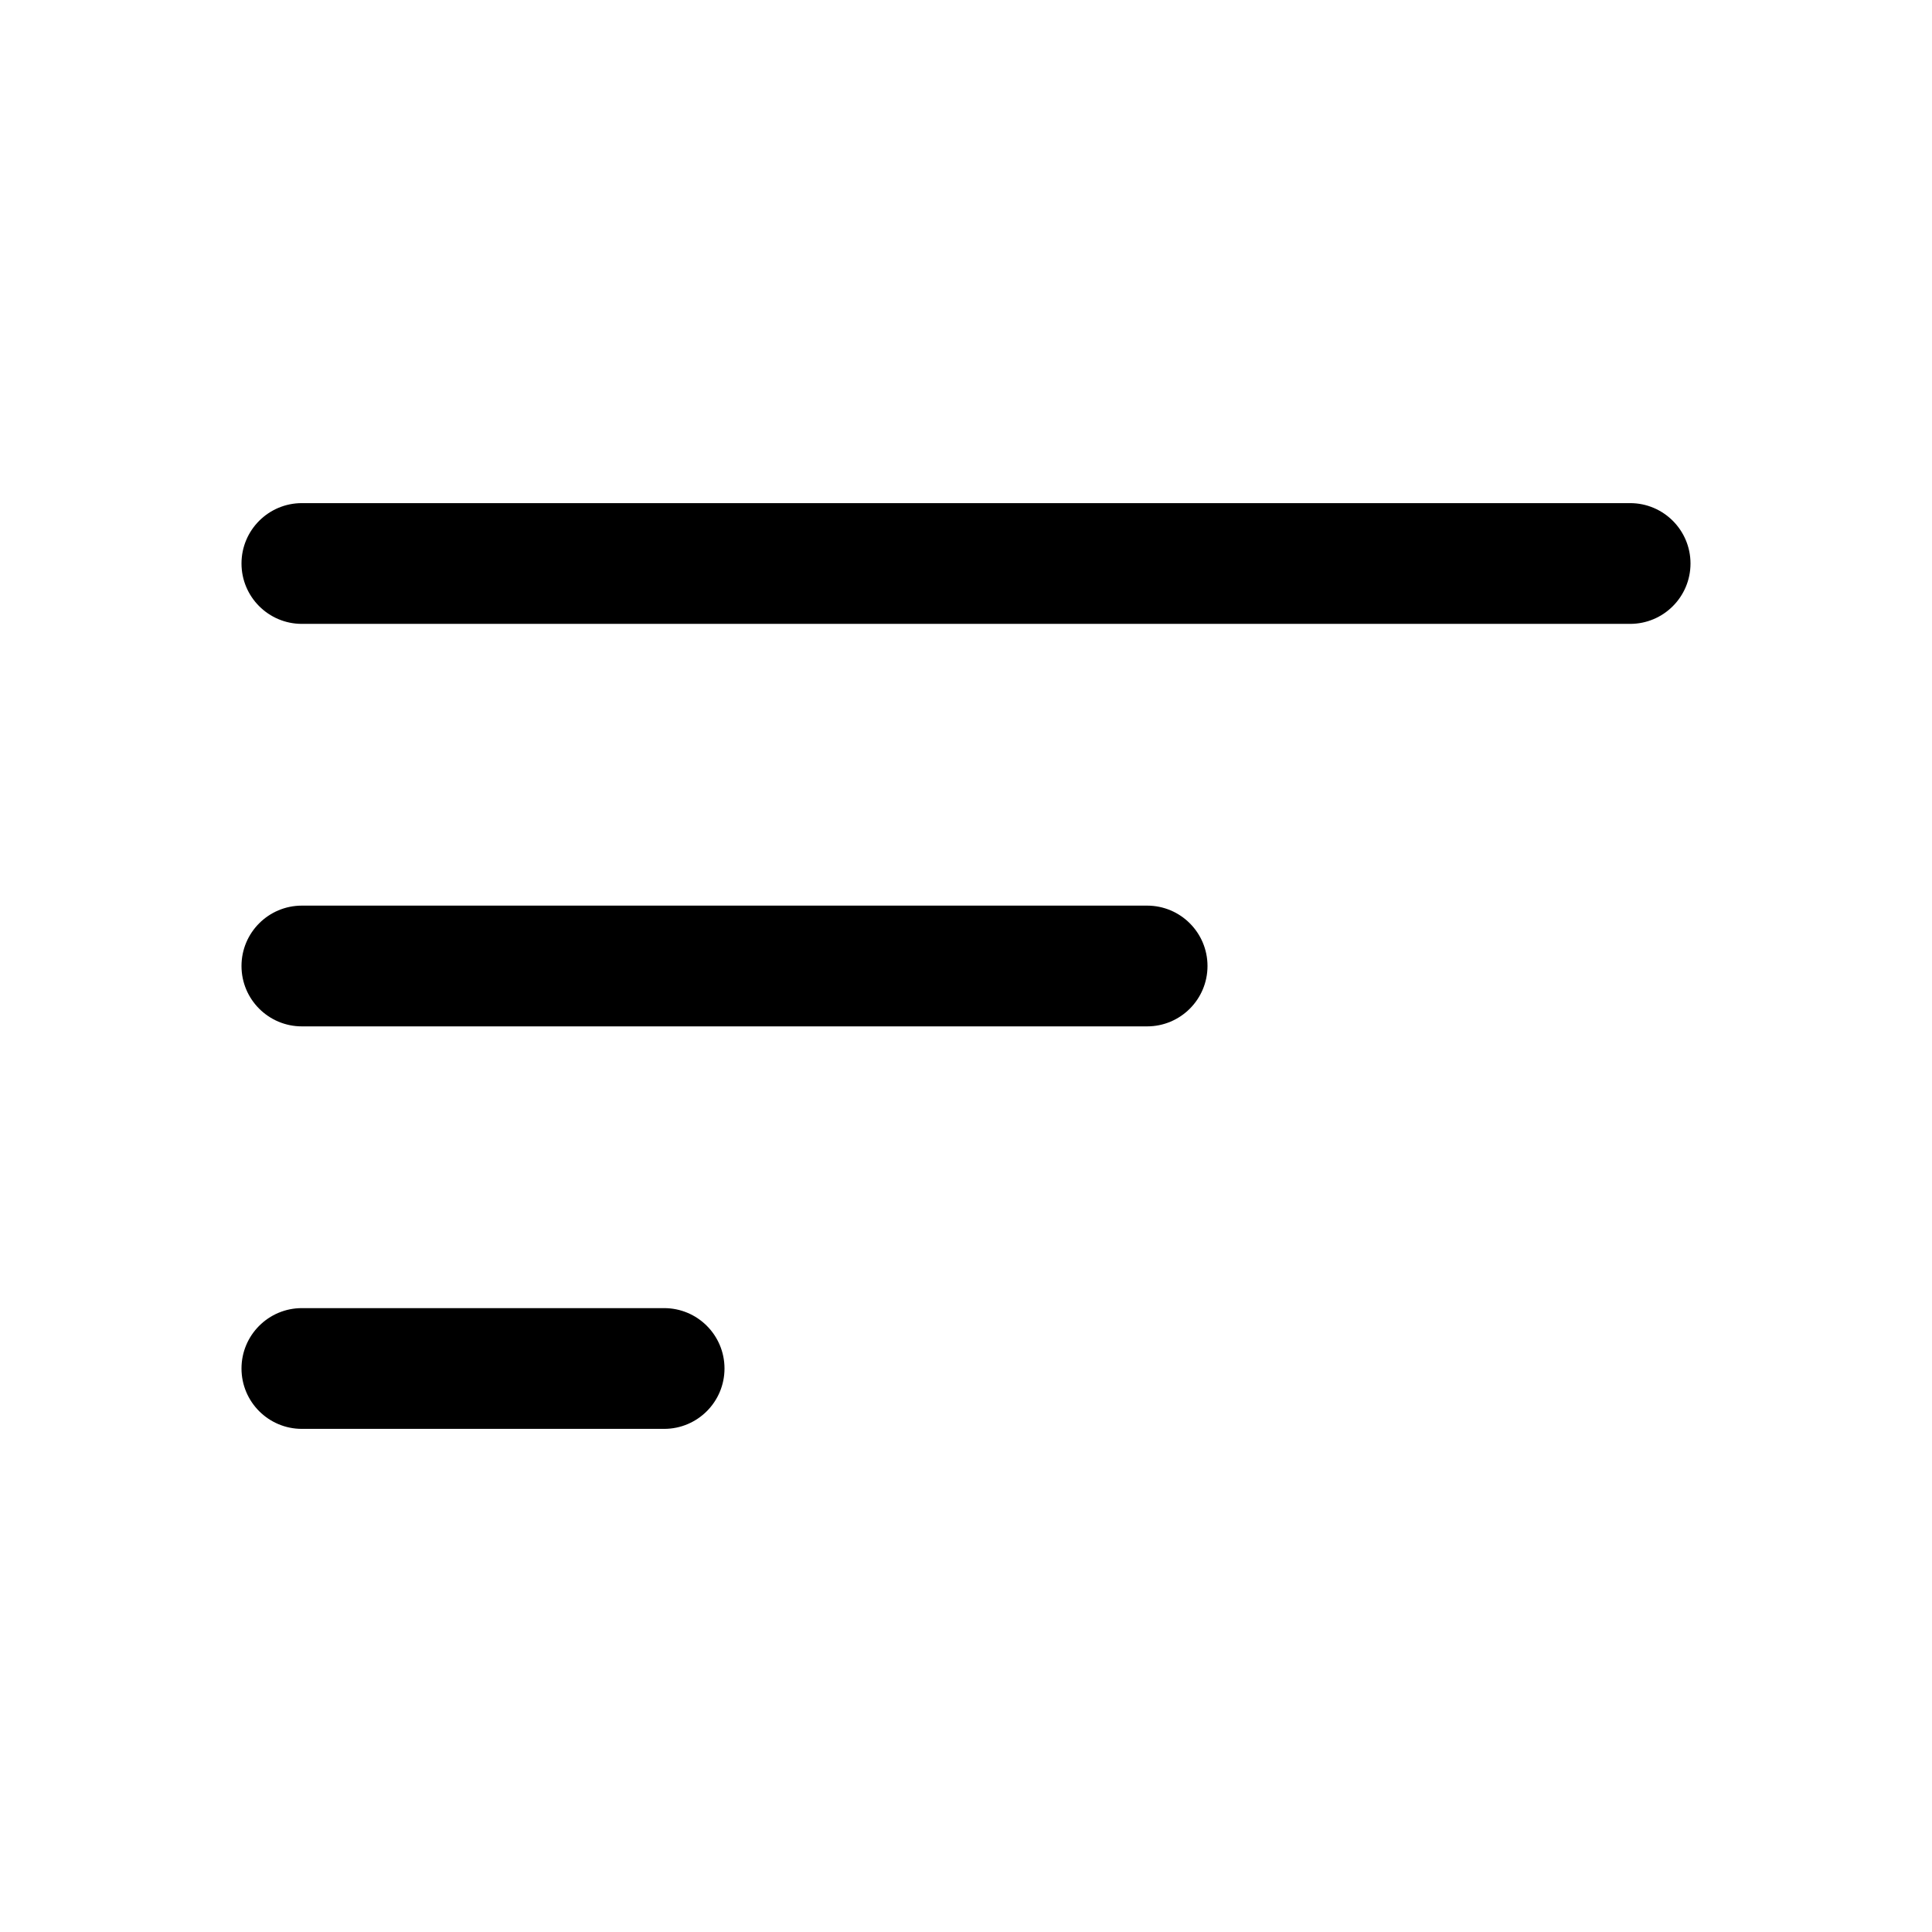
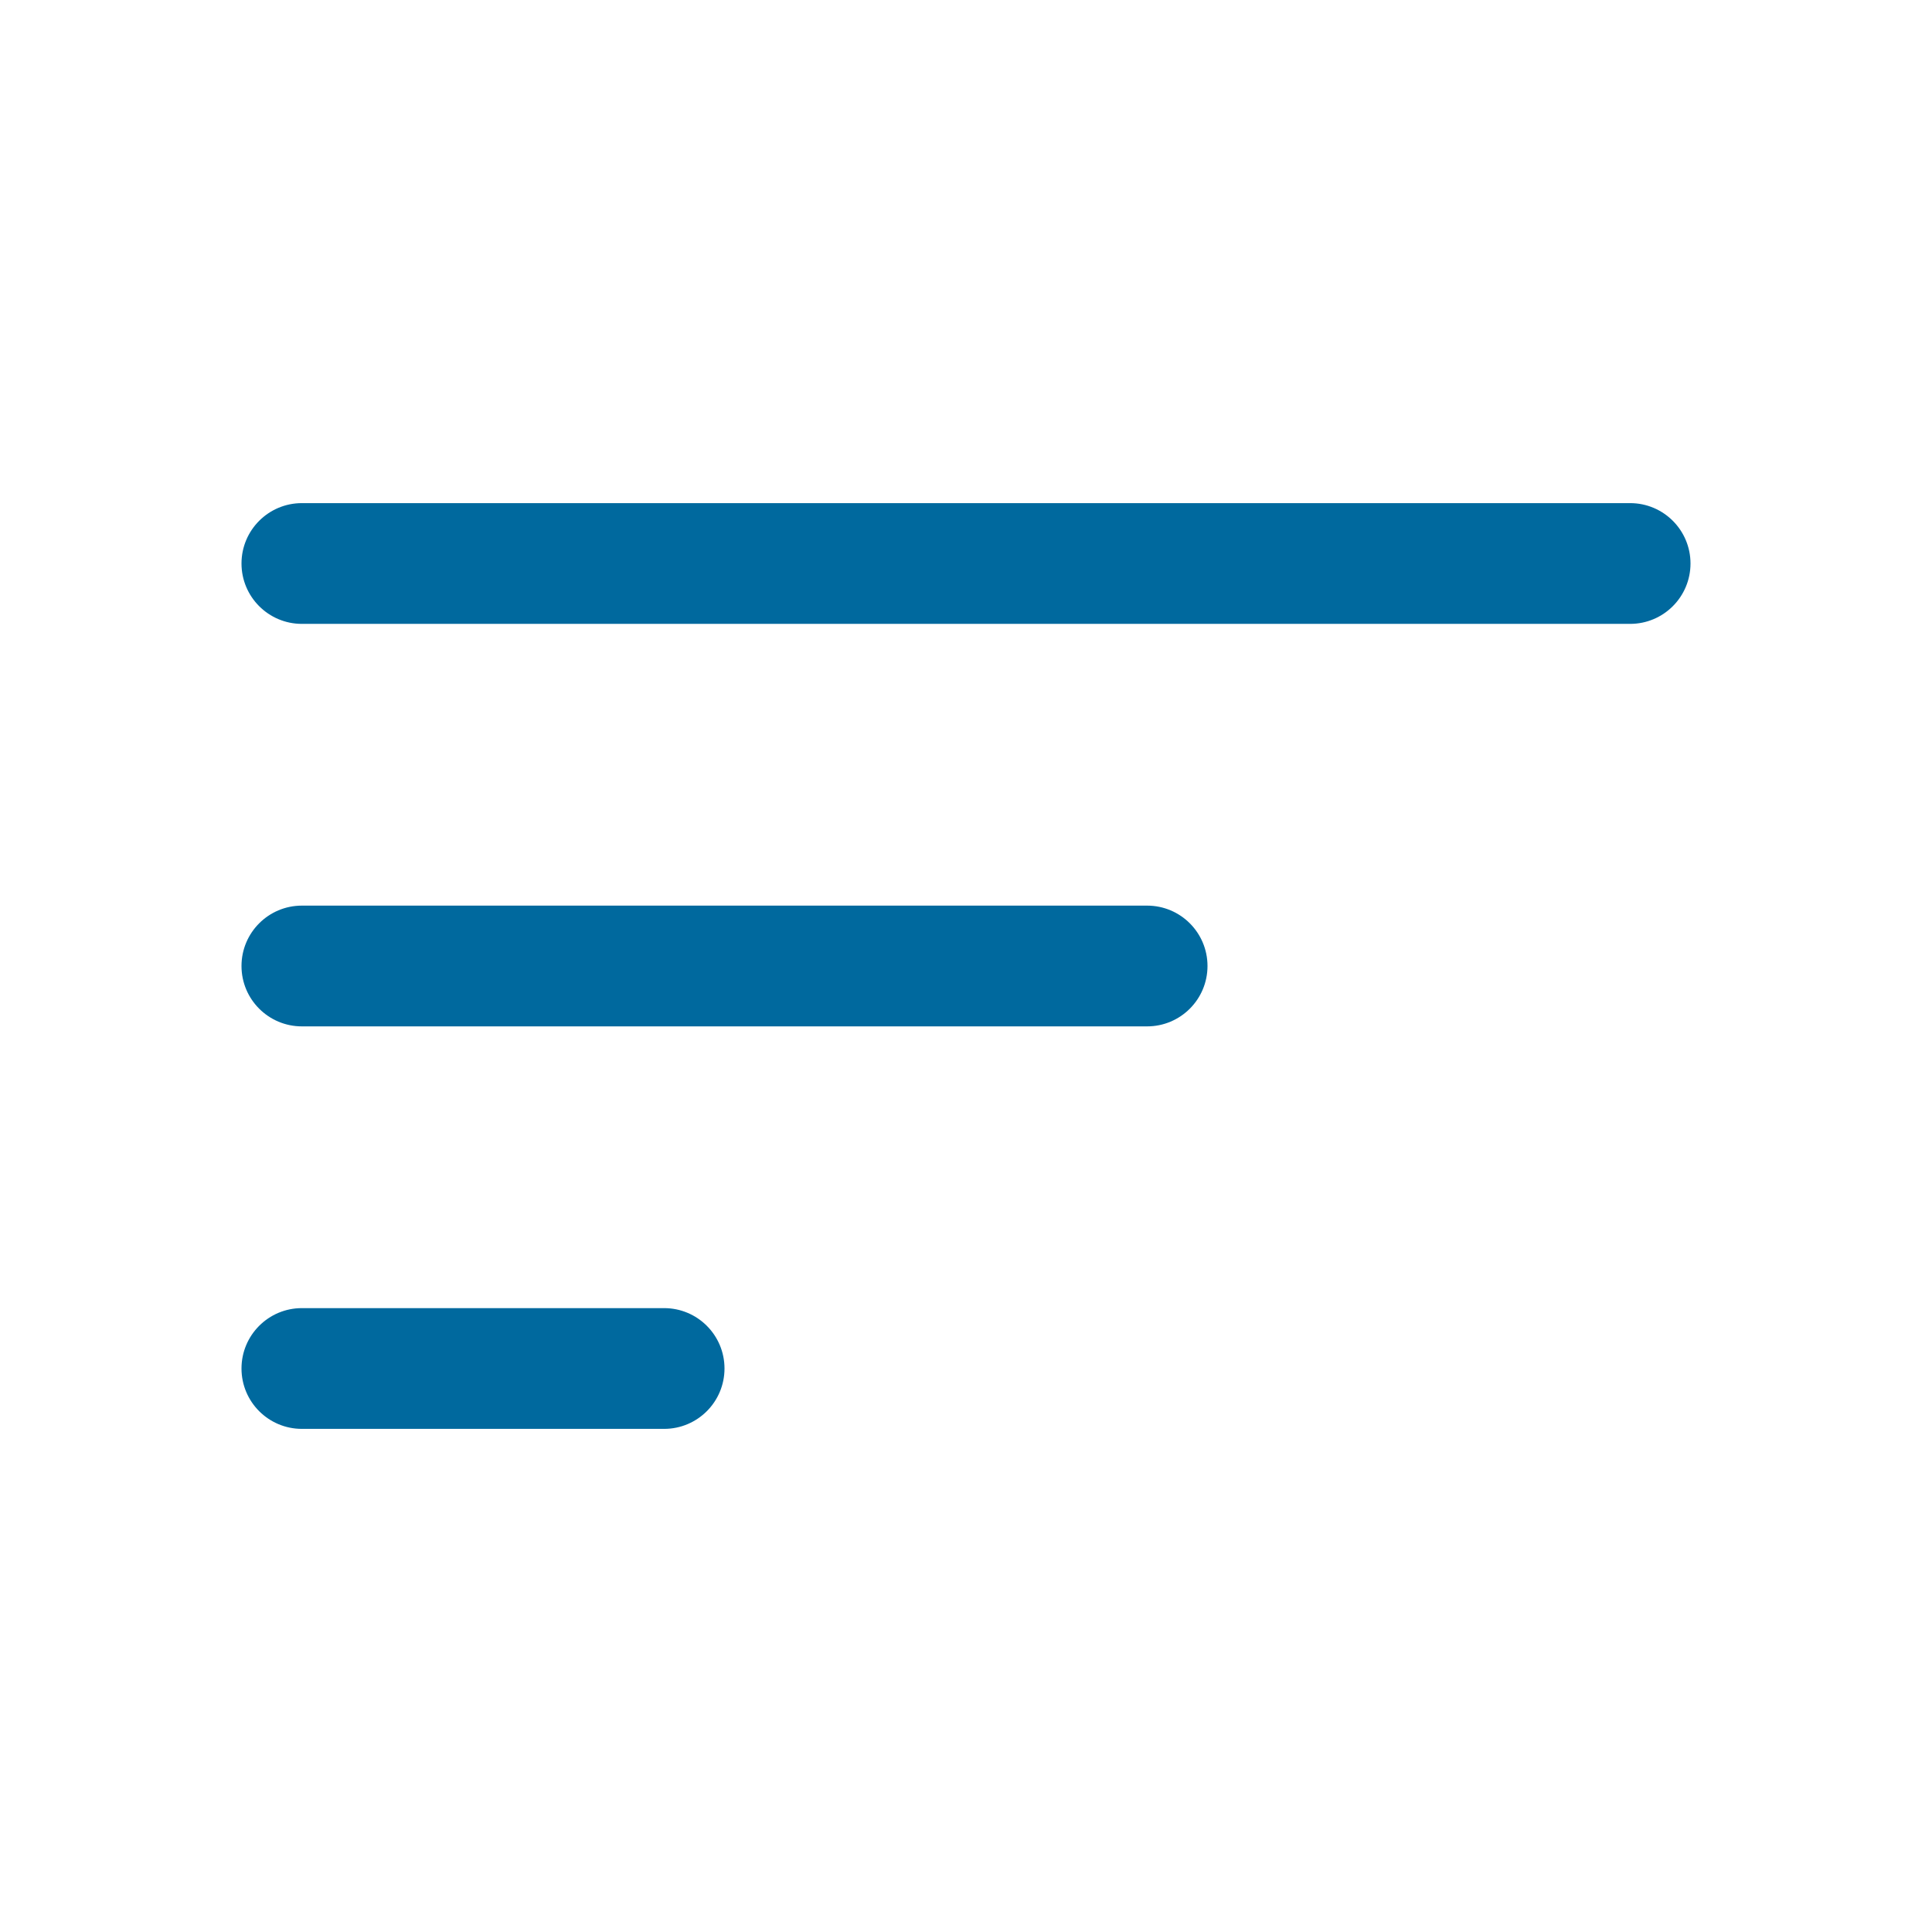
- <svg xmlns="http://www.w3.org/2000/svg" width="24" height="24" fill="currentColor" role="presentation" viewBox="0 0 48 48" class="">
+ <svg xmlns="http://www.w3.org/2000/svg" width="24" height="24" fill="#00699e" role="presentation" viewBox="0 0 48 48" class="">
  <rect width="36" height="3" x="6" y="12.5" rx="1.5" ry="1.5" />
  <rect width="24" height="3" x="6" y="22.5" rx="1.5" ry="1.5" />
  <rect width="12" height="3" x="6" y="32.5" rx="1.5" ry="1.5" />
</svg>
